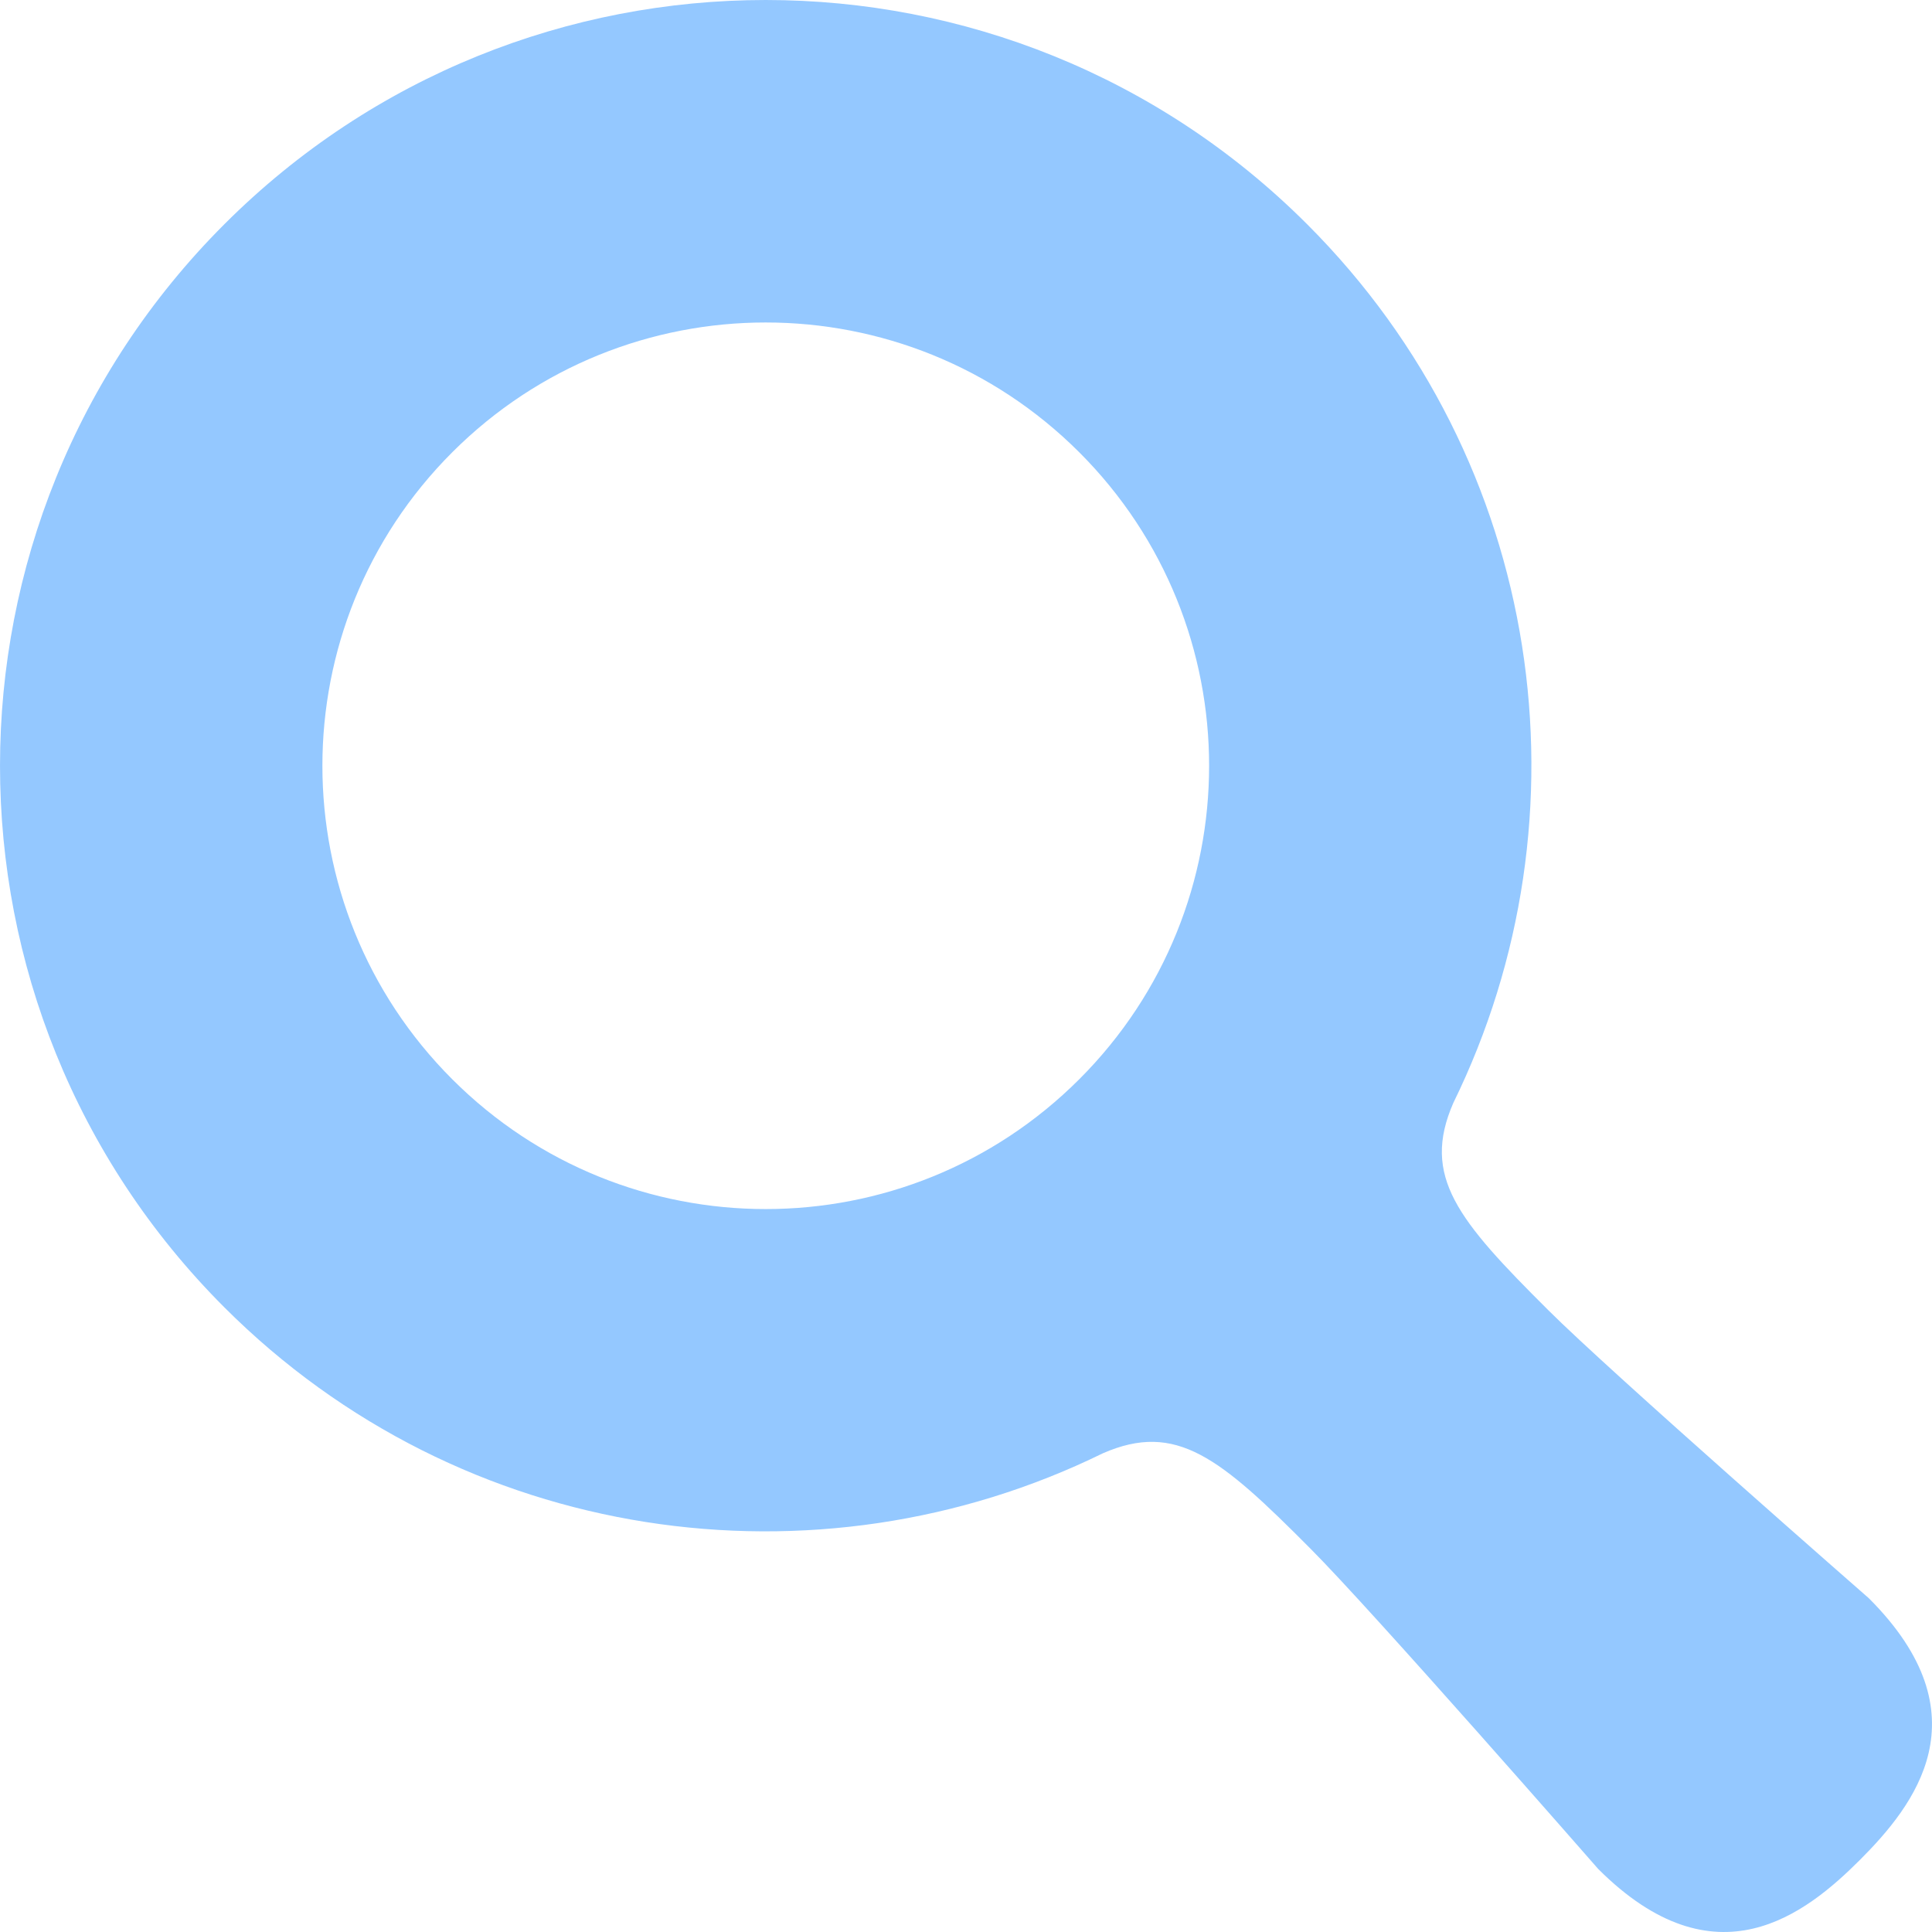
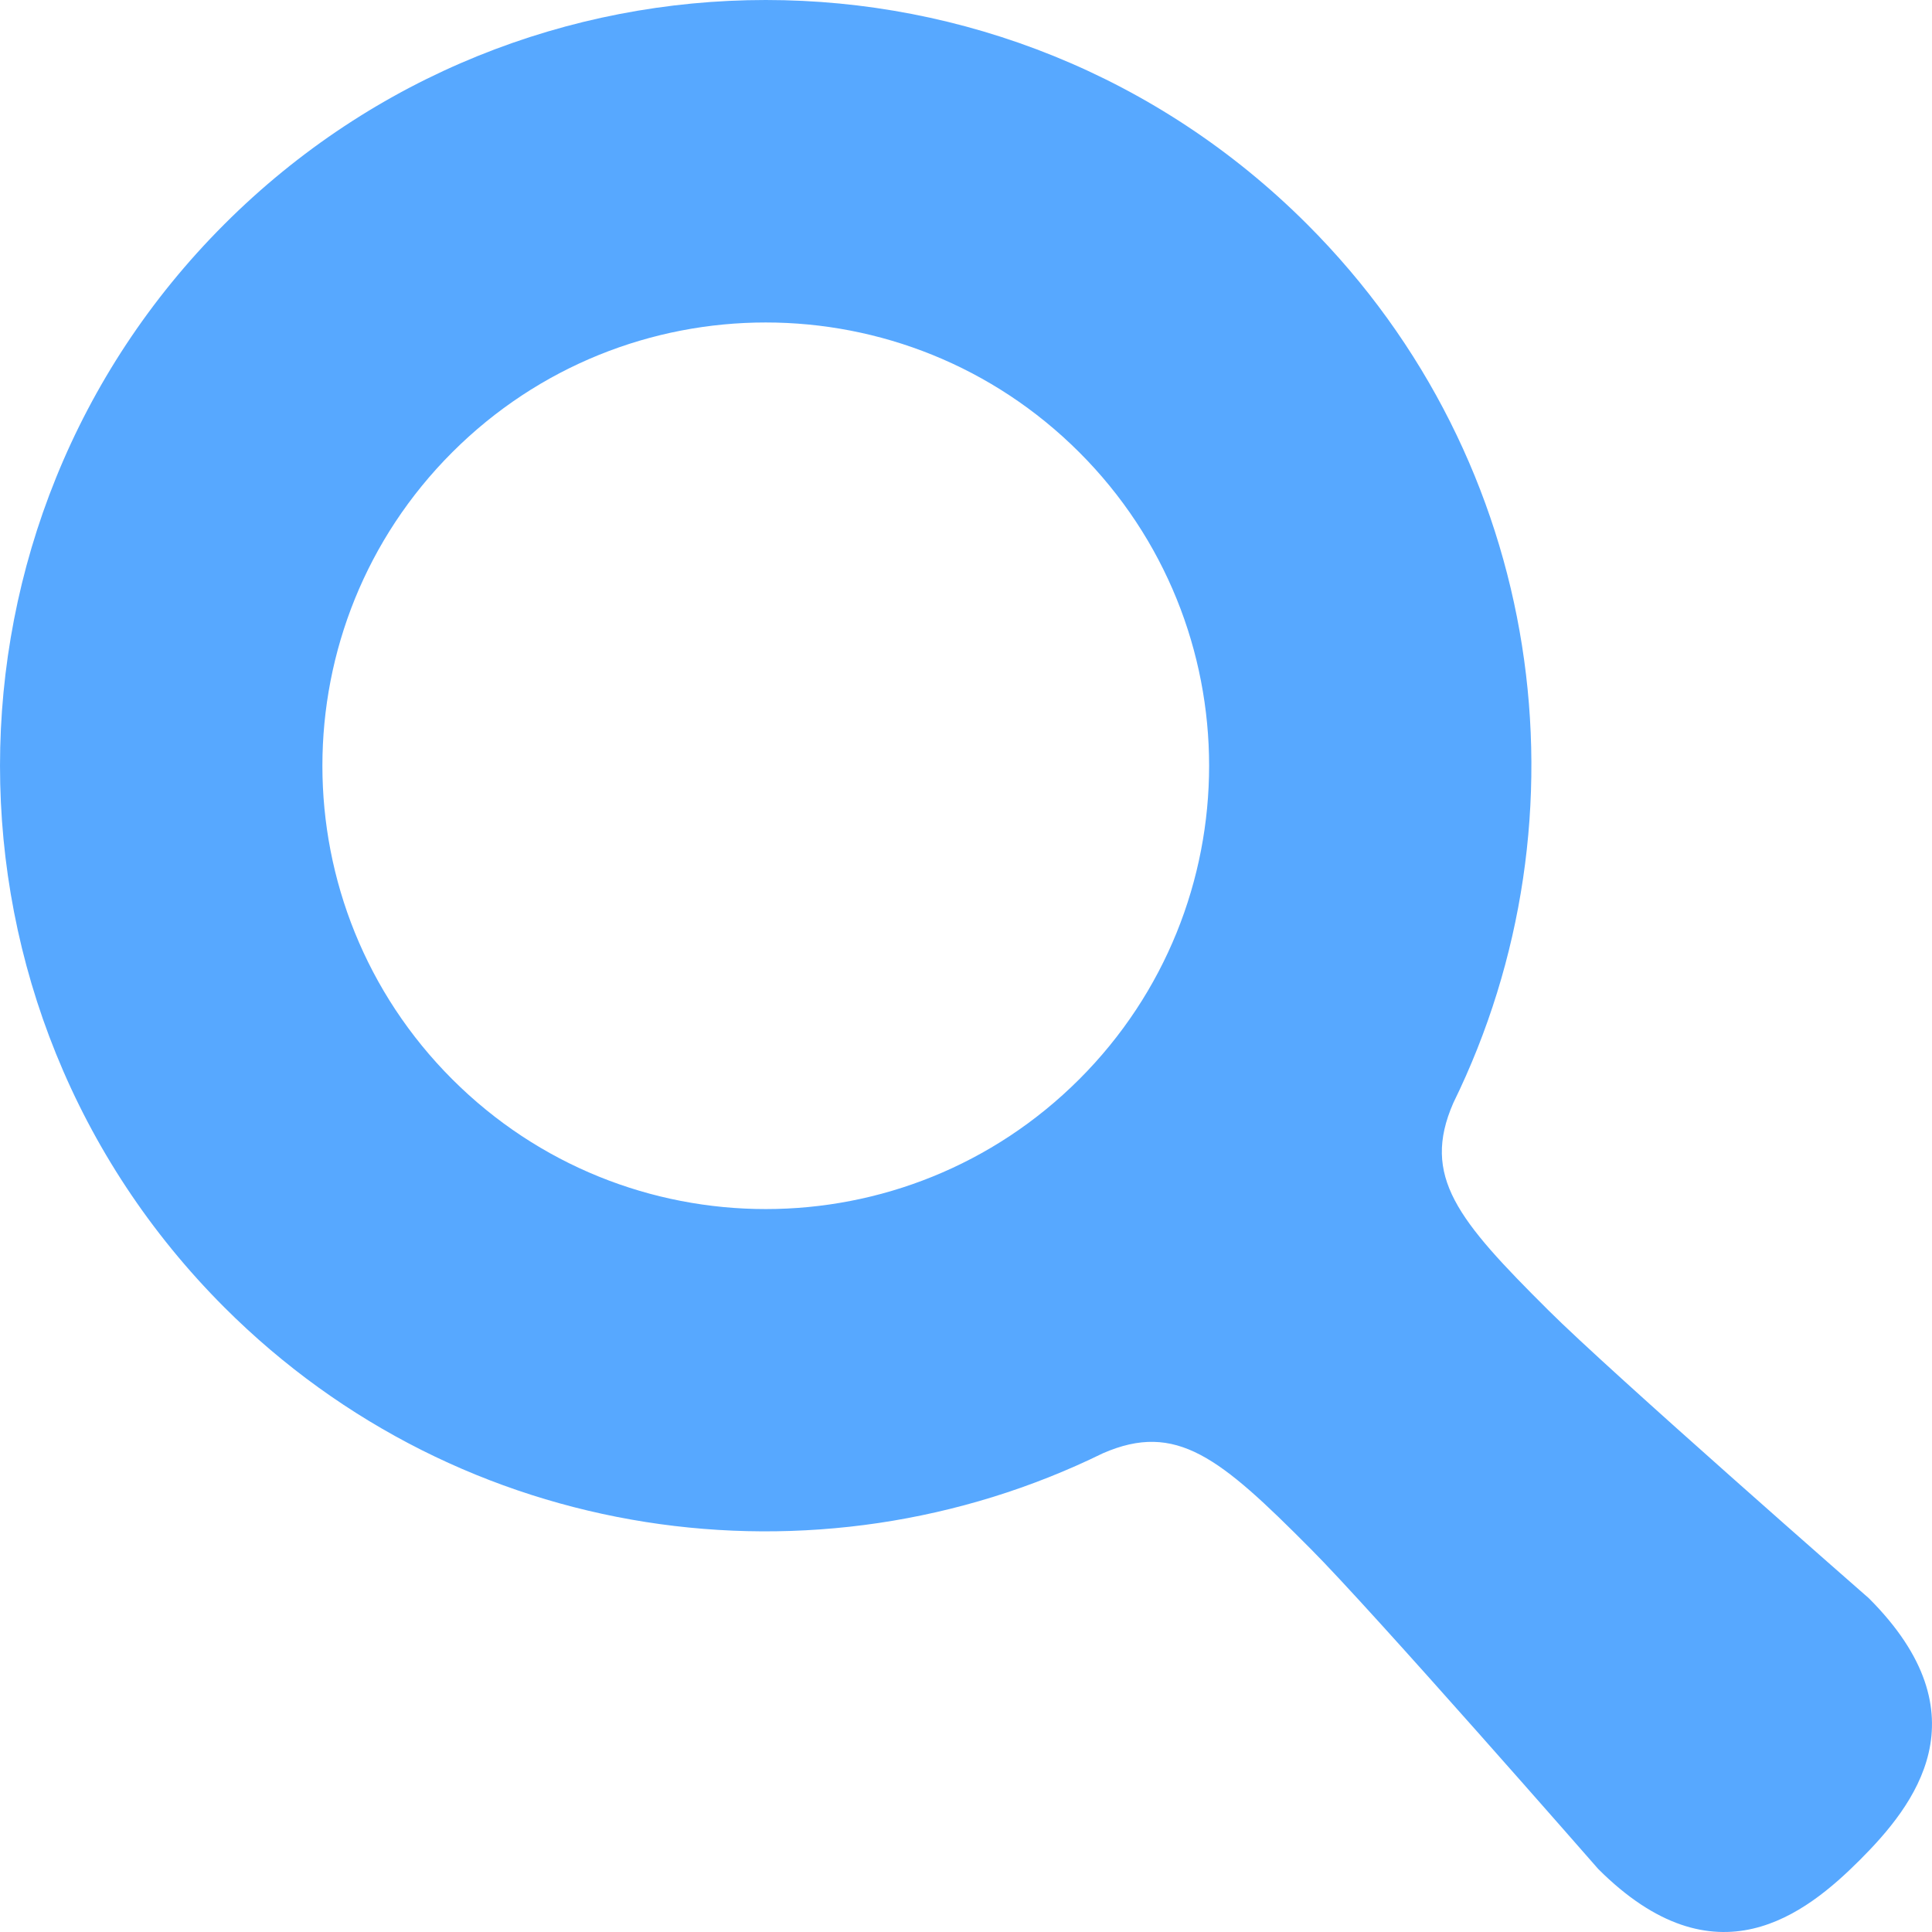
<svg xmlns="http://www.w3.org/2000/svg" version="1.1" id="_x32_" x="0px" y="0px" viewBox="0 0 512 512" style="width: 256px; height: 256px; opacity: 1;" xml:space="preserve">
  <style type="text/css">
	.st0{fill:#4B4B4B;}
</style>
  <g>
-     <path class="st0" d="M495.272,423.558c0,0-68.542-59.952-84.937-76.328c-24.063-23.938-33.69-35.466-25.195-54.931   c37.155-75.78,24.303-169.854-38.72-232.858c-79.235-79.254-207.739-79.254-286.984,0c-79.245,79.264-79.245,207.729,0,287.003   c62.985,62.985,157.088,75.837,232.839,38.691c19.466-8.485,31.022,1.142,54.951,25.215c16.384,16.385,76.308,84.937,76.308,84.937   c31.089,31.071,55.009,11.95,69.368-2.39C507.232,478.547,526.362,454.638,495.272,423.558z M286.017,286.012   c-45.9,45.871-120.288,45.871-166.169,0c-45.88-45.871-45.88-120.278,0-166.149c45.881-45.871,120.269-45.871,166.169,0   C331.898,165.734,331.898,240.141,286.017,286.012z" style="fill: rgb(148, 200, 255);" />
+     <path class="st0" d="M495.272,423.558c0,0-68.542-59.952-84.937-76.328c-24.063-23.938-33.69-35.466-25.195-54.931   c37.155-75.78,24.303-169.854-38.72-232.858c-79.235-79.254-207.739-79.254-286.984,0c-79.245,79.264-79.245,207.729,0,287.003   c62.985,62.985,157.088,75.837,232.839,38.691c19.466-8.485,31.022,1.142,54.951,25.215c16.384,16.385,76.308,84.937,76.308,84.937   c31.089,31.071,55.009,11.95,69.368-2.39C507.232,478.547,526.362,454.638,495.272,423.558z M286.017,286.012   c-45.9,45.871-120.288,45.871-166.169,0c-45.88-45.871-45.88-120.278,0-166.149c45.881-45.871,120.269-45.871,166.169,0   C331.898,165.734,331.898,240.141,286.017,286.012z" style="fill: rgb(87, 168, 255);" />
  </g>
</svg>
